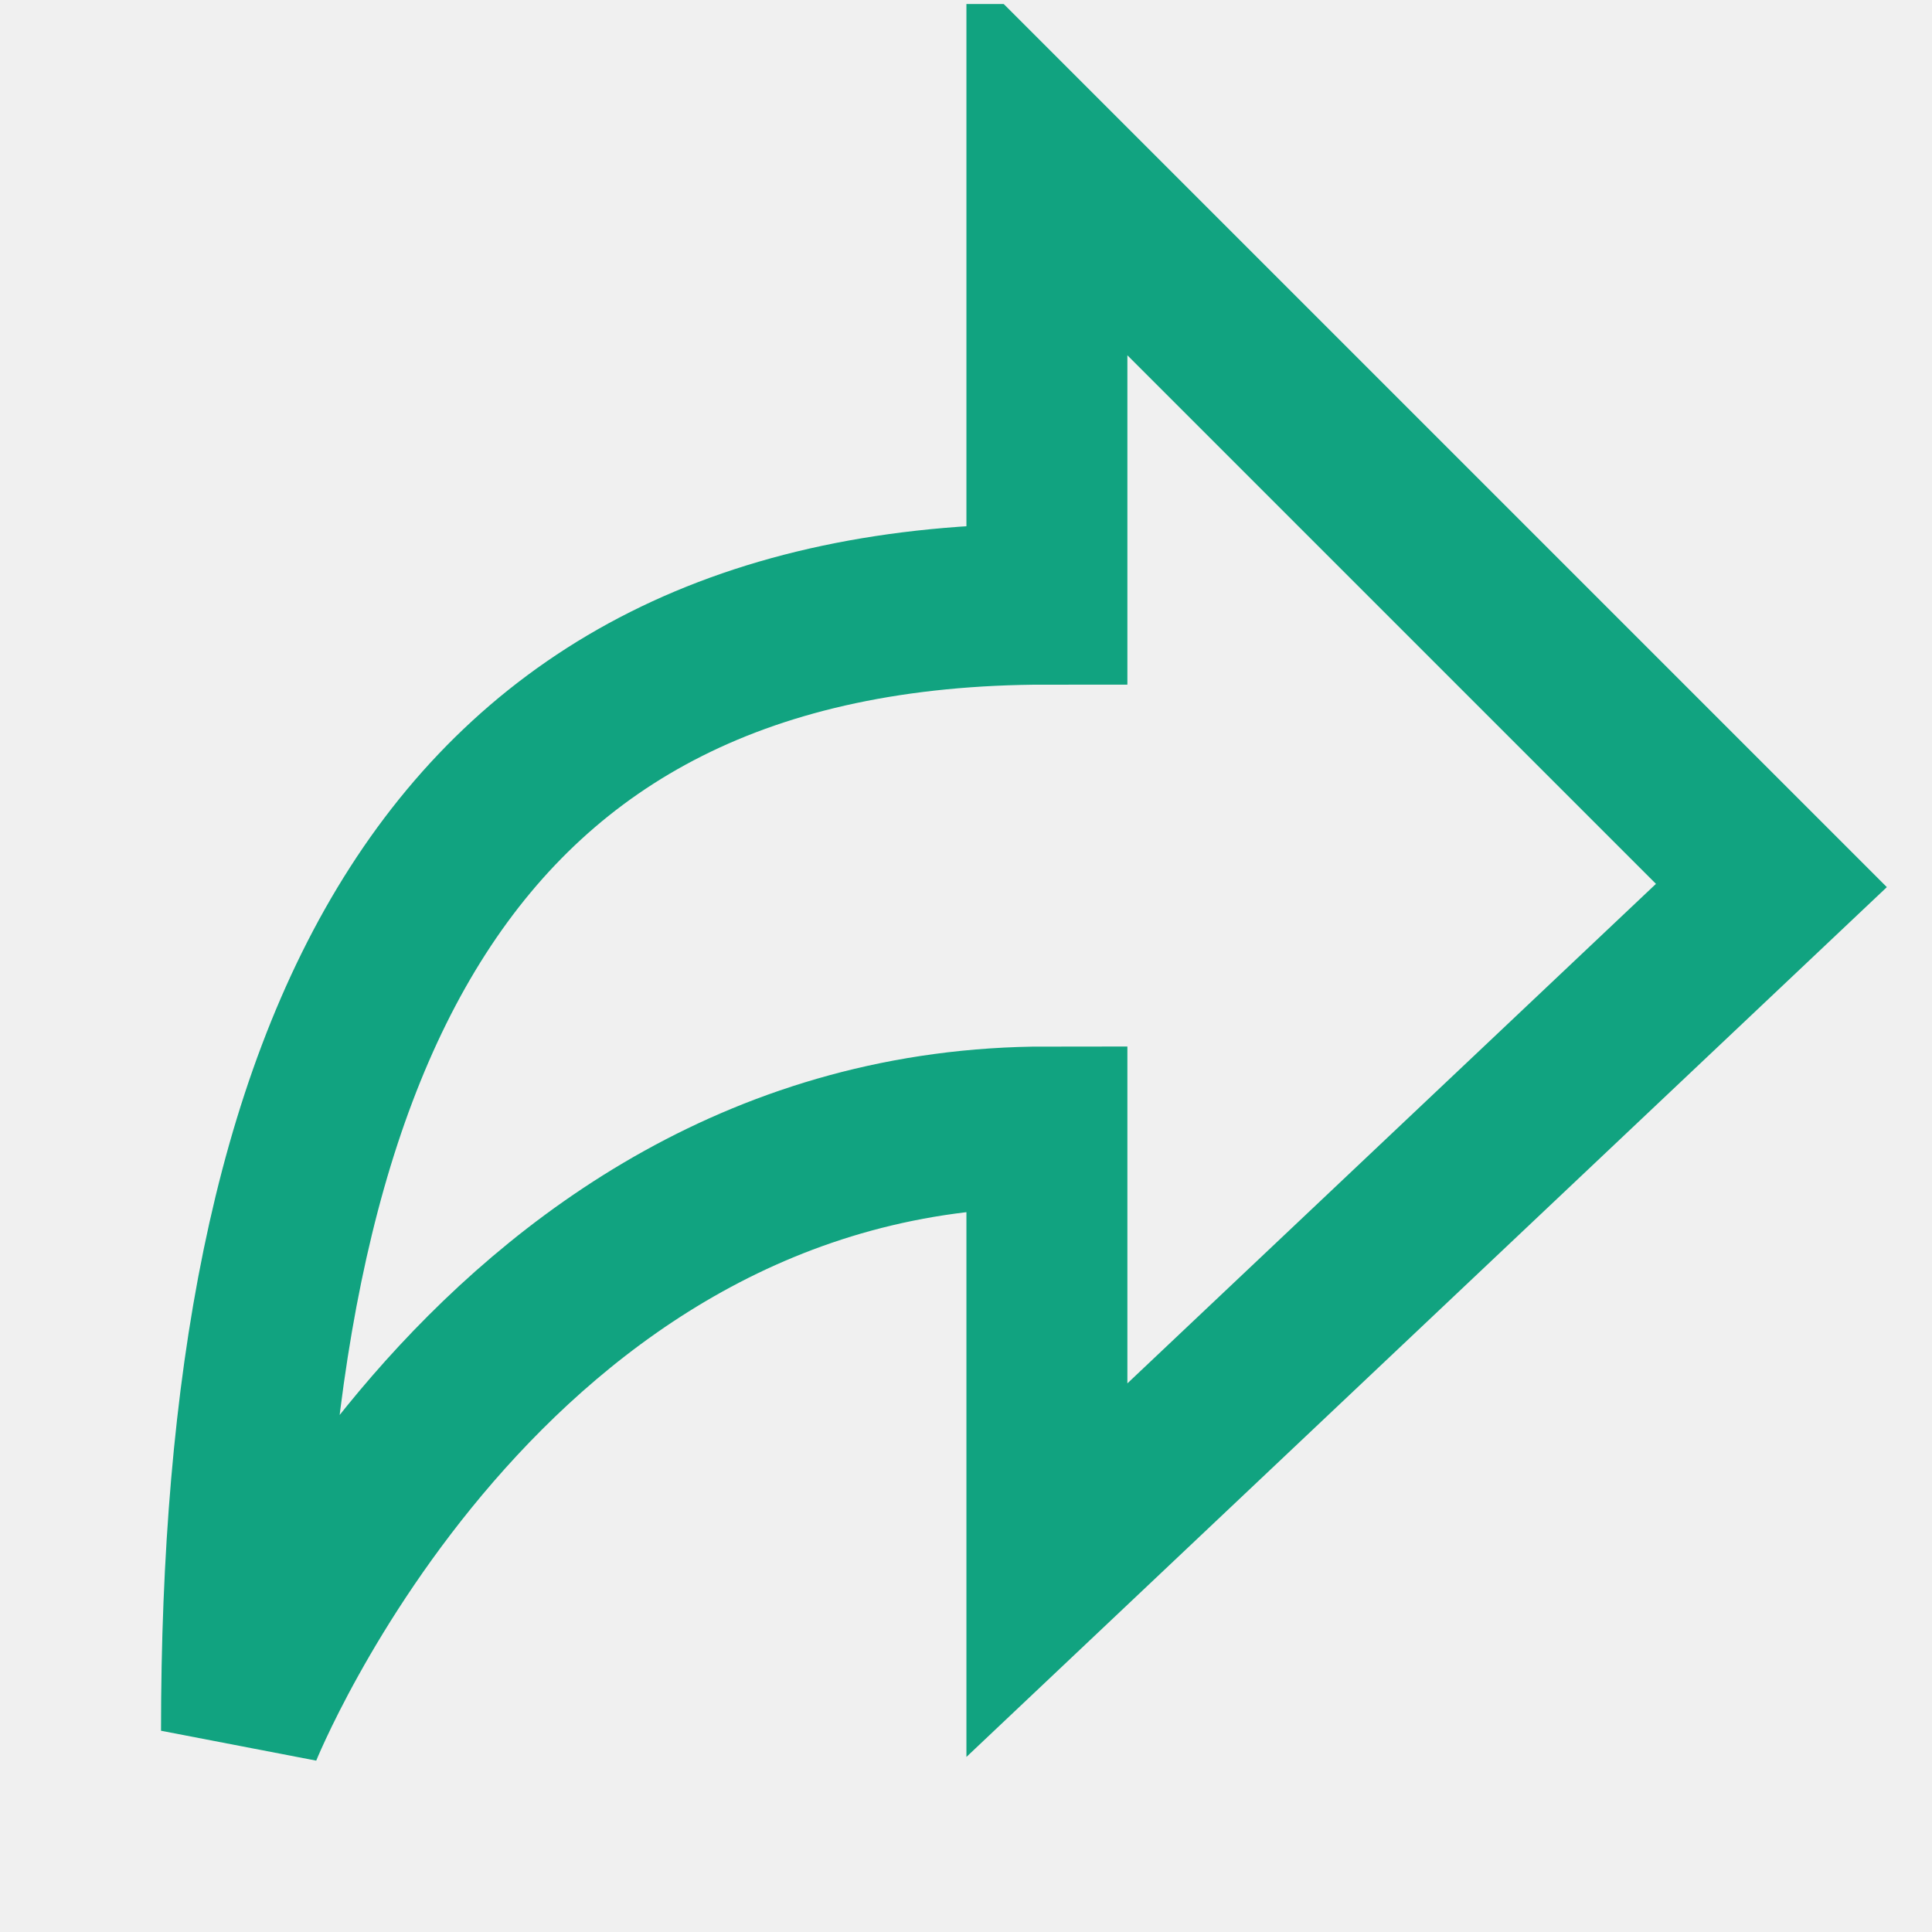
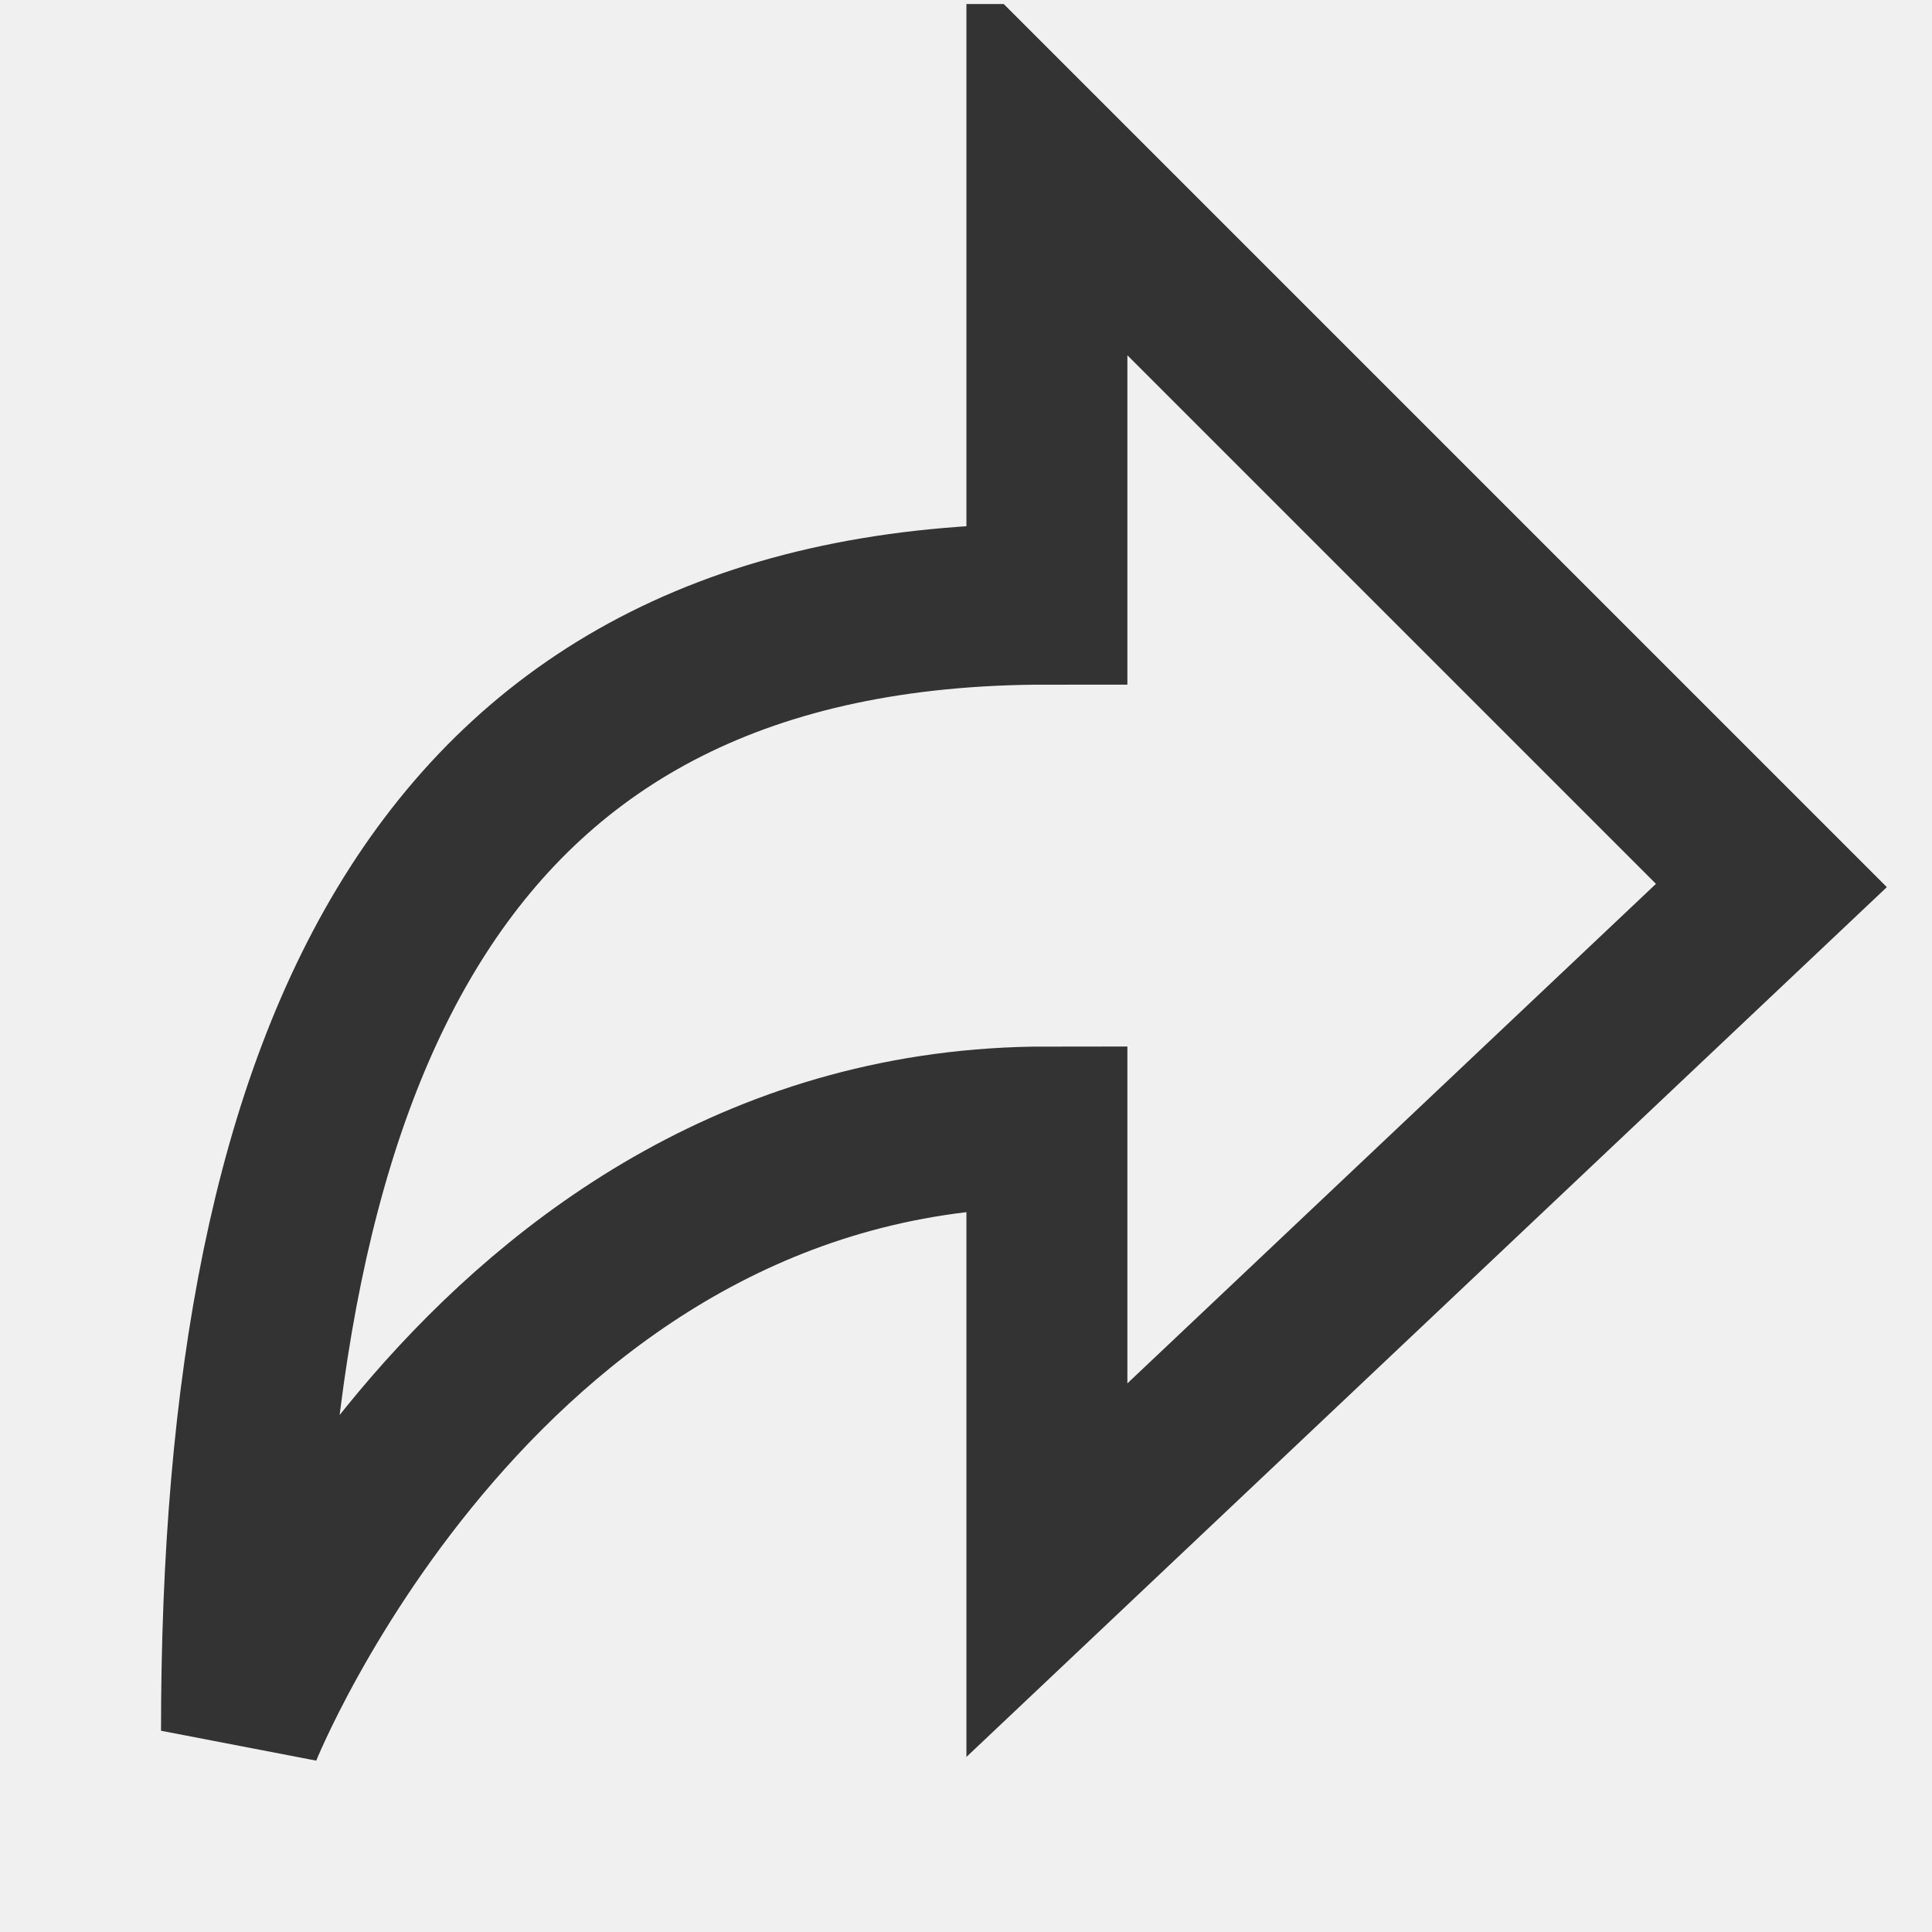
<svg xmlns="http://www.w3.org/2000/svg" xmlns:xlink="http://www.w3.org/1999/xlink" width="16" height="16" fill="none" viewBox="0 0 16 16">
  <defs>
    <rect id="path_0" width="16" height="16" x="0" y="0" />
  </defs>
  <g opacity="1" transform="translate(0 0) rotate(0 8 8)">
    <mask id="bg-mask-0" fill="#fff">
      <use xlink:href="#path_0" />
    </mask>
    <g mask="url(#bg-mask-0)">
-       <path id="路径 1" style="stroke:#11A380;stroke-width:1.333;stroke-opacity:1;stroke-dasharray:0 0" d="M6.67,3.67C1.67,3.67 0,7.33 0,13C0,13 2,8 6.67,8L6.67,11.67L12.67,6L6.67,0L6.67,3.67Z" transform="translate(2 1.333333) rotate(0 6.333333 6.5)" />
+       <path id="路径 1" style="stroke:#333;stroke-width:1.333;stroke-opacity:1;stroke-dasharray:0 0" d="M6.67,3.67C1.67,3.67 0,7.33 0,13C0,13 2,8 6.67,8L6.67,11.67L12.67,6L6.67,0L6.67,3.67Z" transform="translate(2 1.333333) rotate(0 6.333333 6.5)" />
    </g>
  </g>
</svg>
